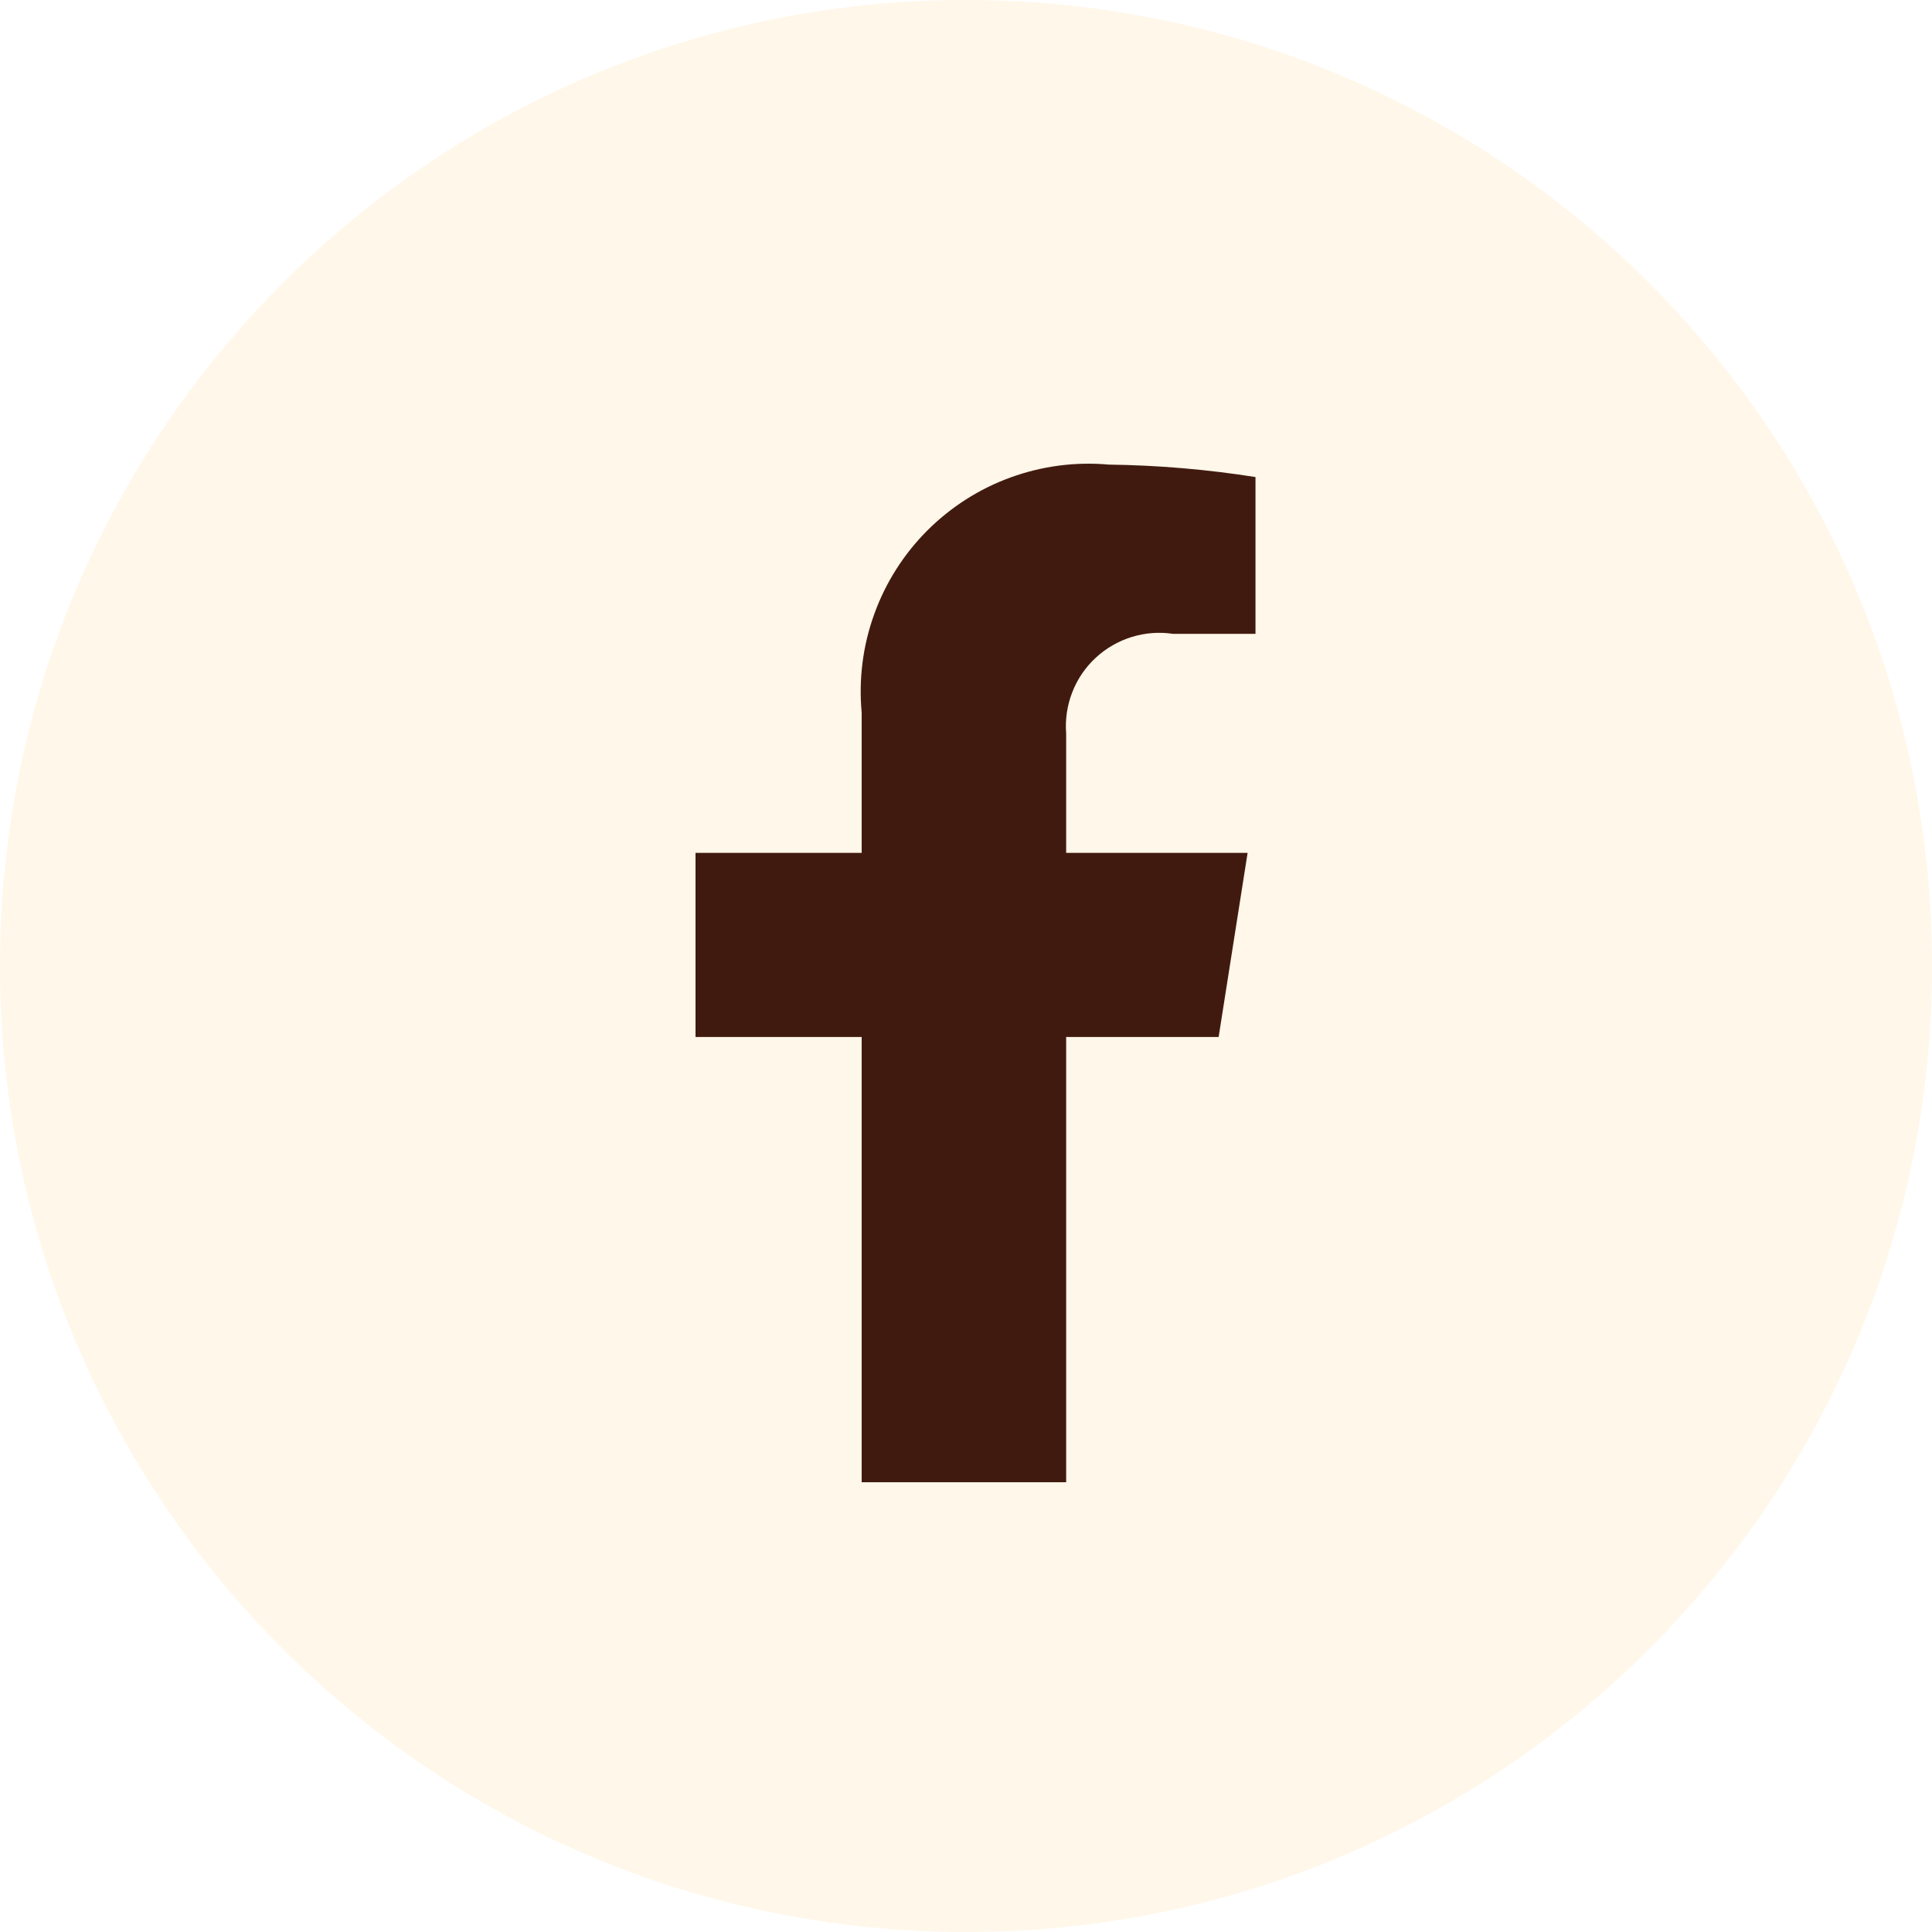
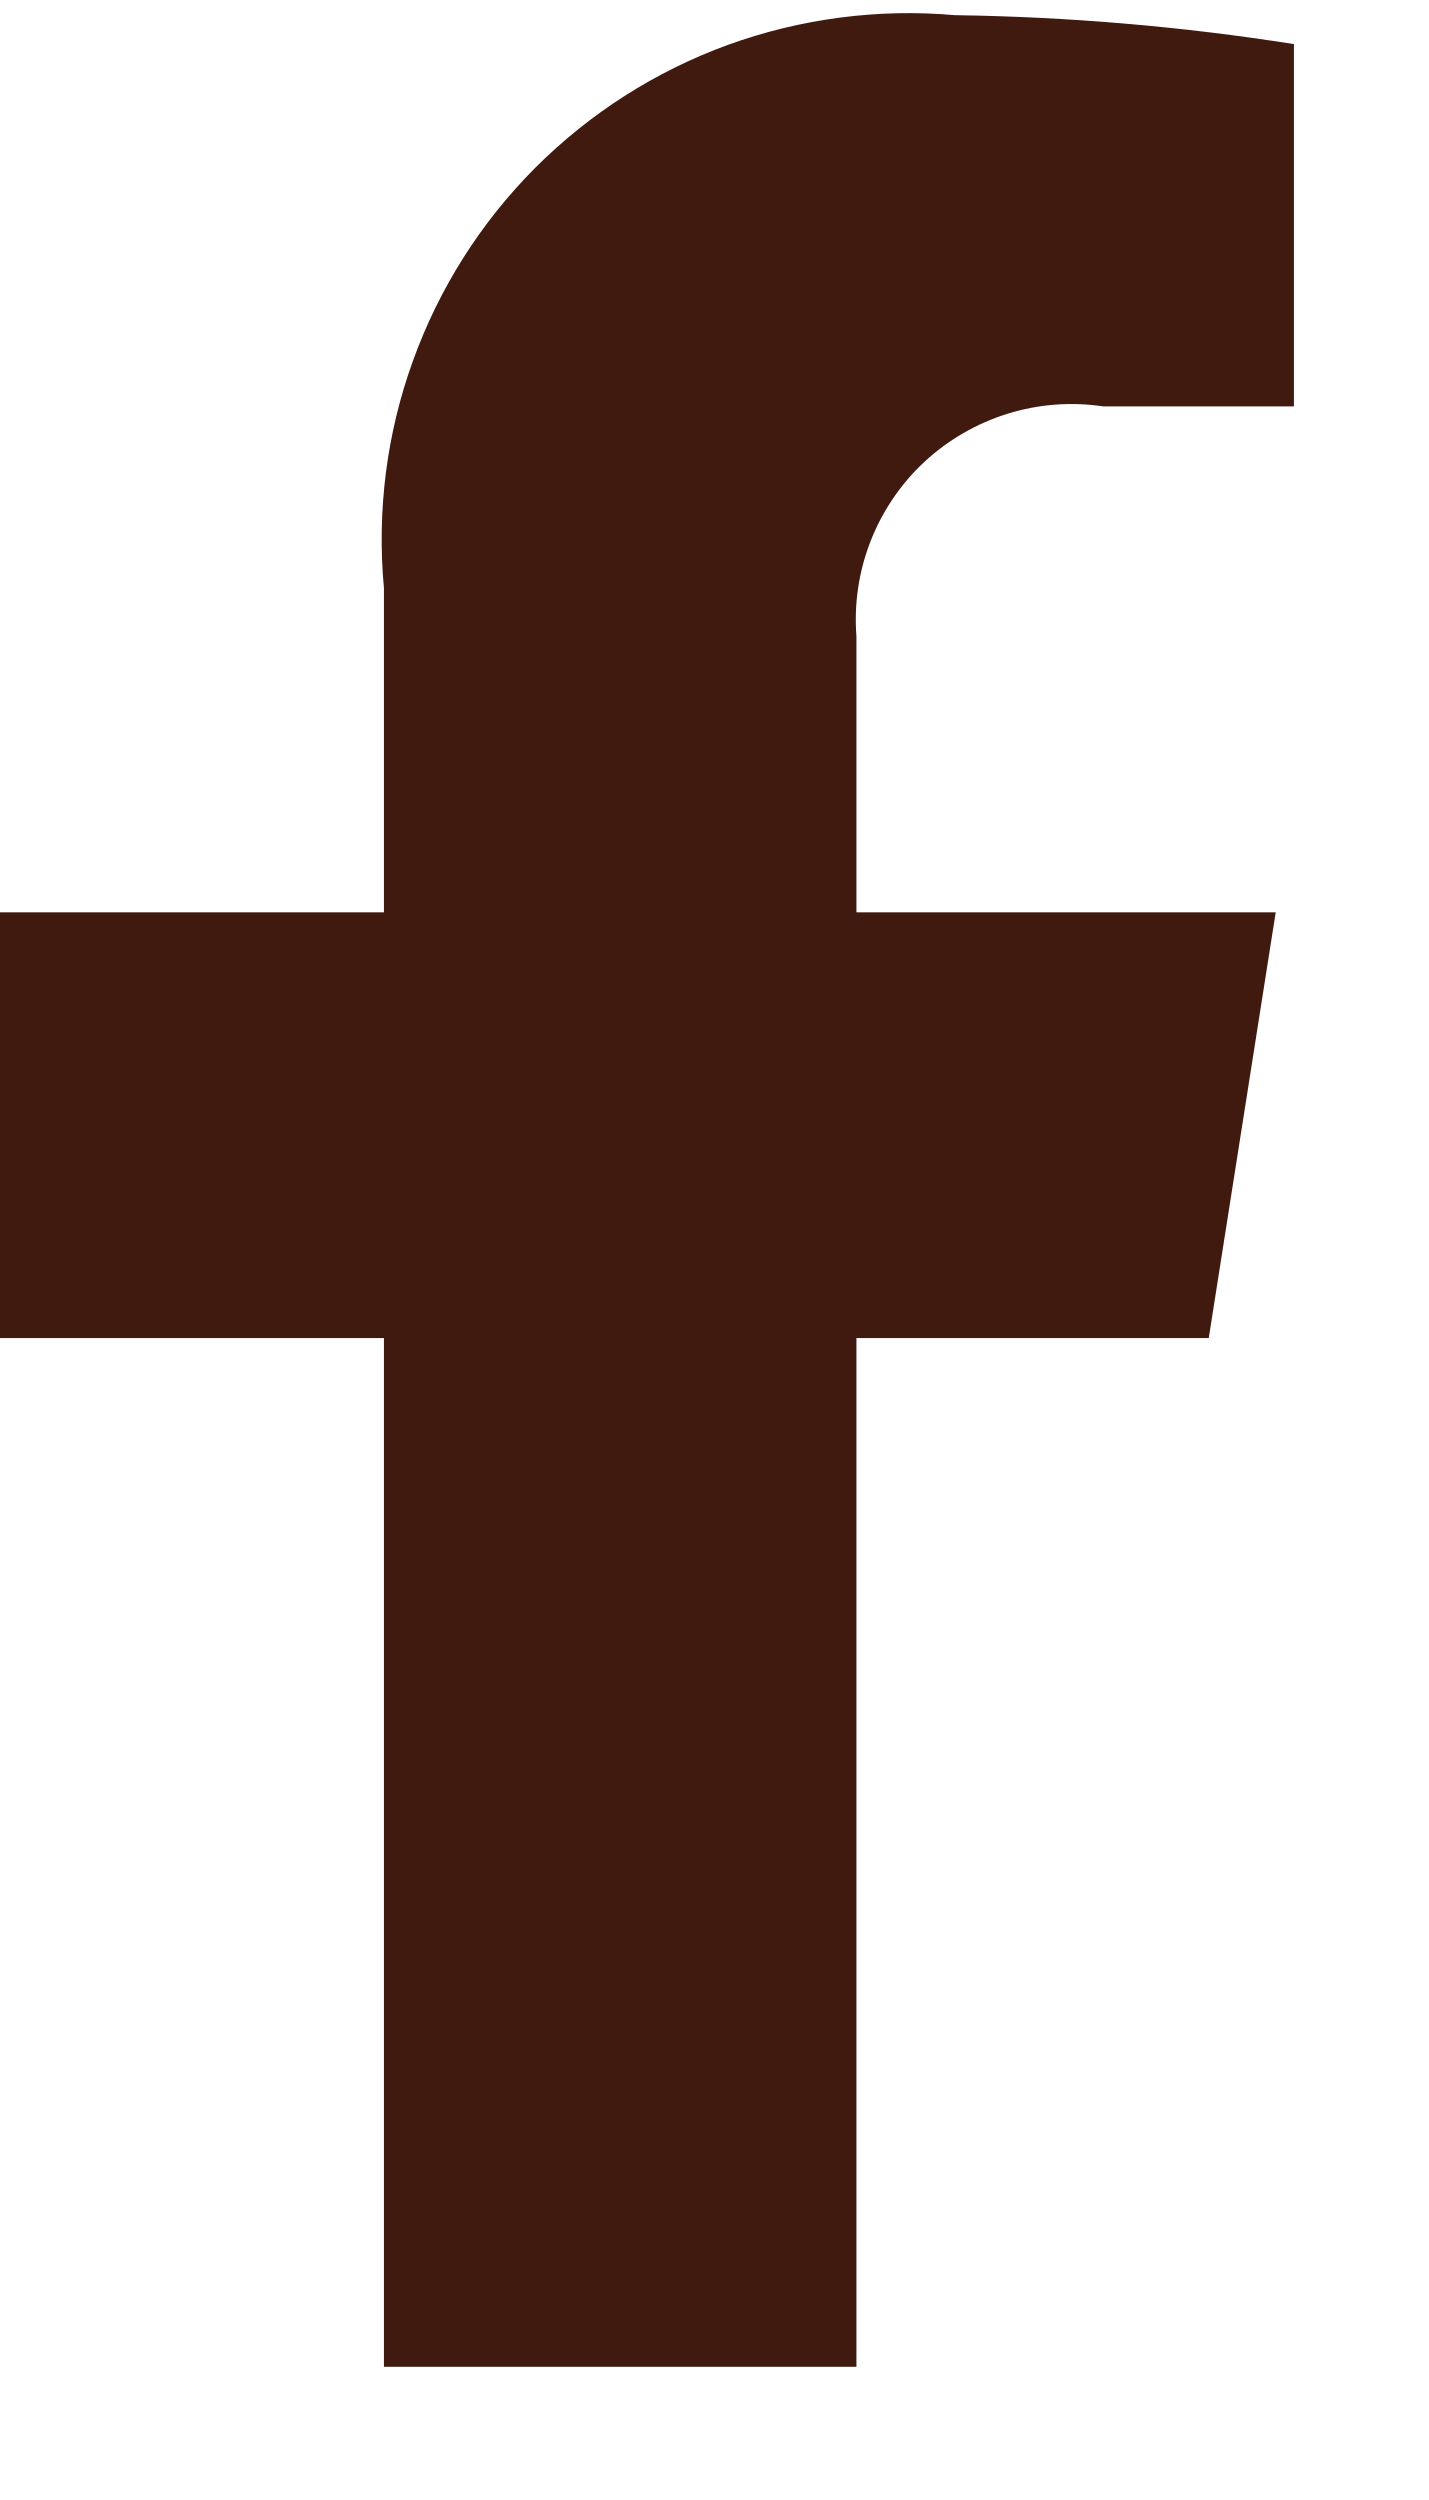
- <svg xmlns="http://www.w3.org/2000/svg" width="25" height="25" viewBox="0 0 25 25" fill="none">
-   <circle cx="12.5" cy="12.5" r="12.5" fill="#FFF7E9" />
-   <path d="M15.769 13.419L16.144 11.036H13.796V9.49C13.782 9.309 13.809 9.127 13.875 8.958C13.941 8.788 14.044 8.636 14.177 8.513C14.31 8.389 14.469 8.297 14.643 8.243C14.816 8.189 14.999 8.175 15.179 8.202H16.246V6.173C15.618 6.074 14.983 6.02 14.348 6.012C13.917 5.973 13.484 6.03 13.077 6.178C12.671 6.325 12.303 6.561 11.997 6.867C11.692 7.173 11.458 7.542 11.312 7.949C11.165 8.355 11.11 8.789 11.15 9.22V11.036H9V13.419H11.15V19.18H13.796V13.419H15.769Z" fill="#411A0F" />
+ <svg xmlns="http://www.w3.org/2000/svg" width="8" height="14" viewBox="0 0 8 14" fill="none">
+   <path d="M6.769 7.493L7.144 5.109H4.796V3.563C4.782 3.382 4.809 3.2 4.875 3.031C4.941 2.862 5.044 2.71 5.177 2.586C5.31 2.463 5.469 2.371 5.642 2.317C5.816 2.263 5.999 2.249 6.179 2.276H7.246V0.247C6.618 0.148 5.984 0.094 5.348 0.085C4.917 0.047 4.484 0.104 4.077 0.251C3.671 0.399 3.303 0.634 2.997 0.94C2.692 1.246 2.458 1.616 2.312 2.022C2.165 2.429 2.11 2.863 2.15 3.293V5.109H0V7.493H2.15V13.254H4.796V7.493H6.769Z" fill="#411A0F" />
</svg>
